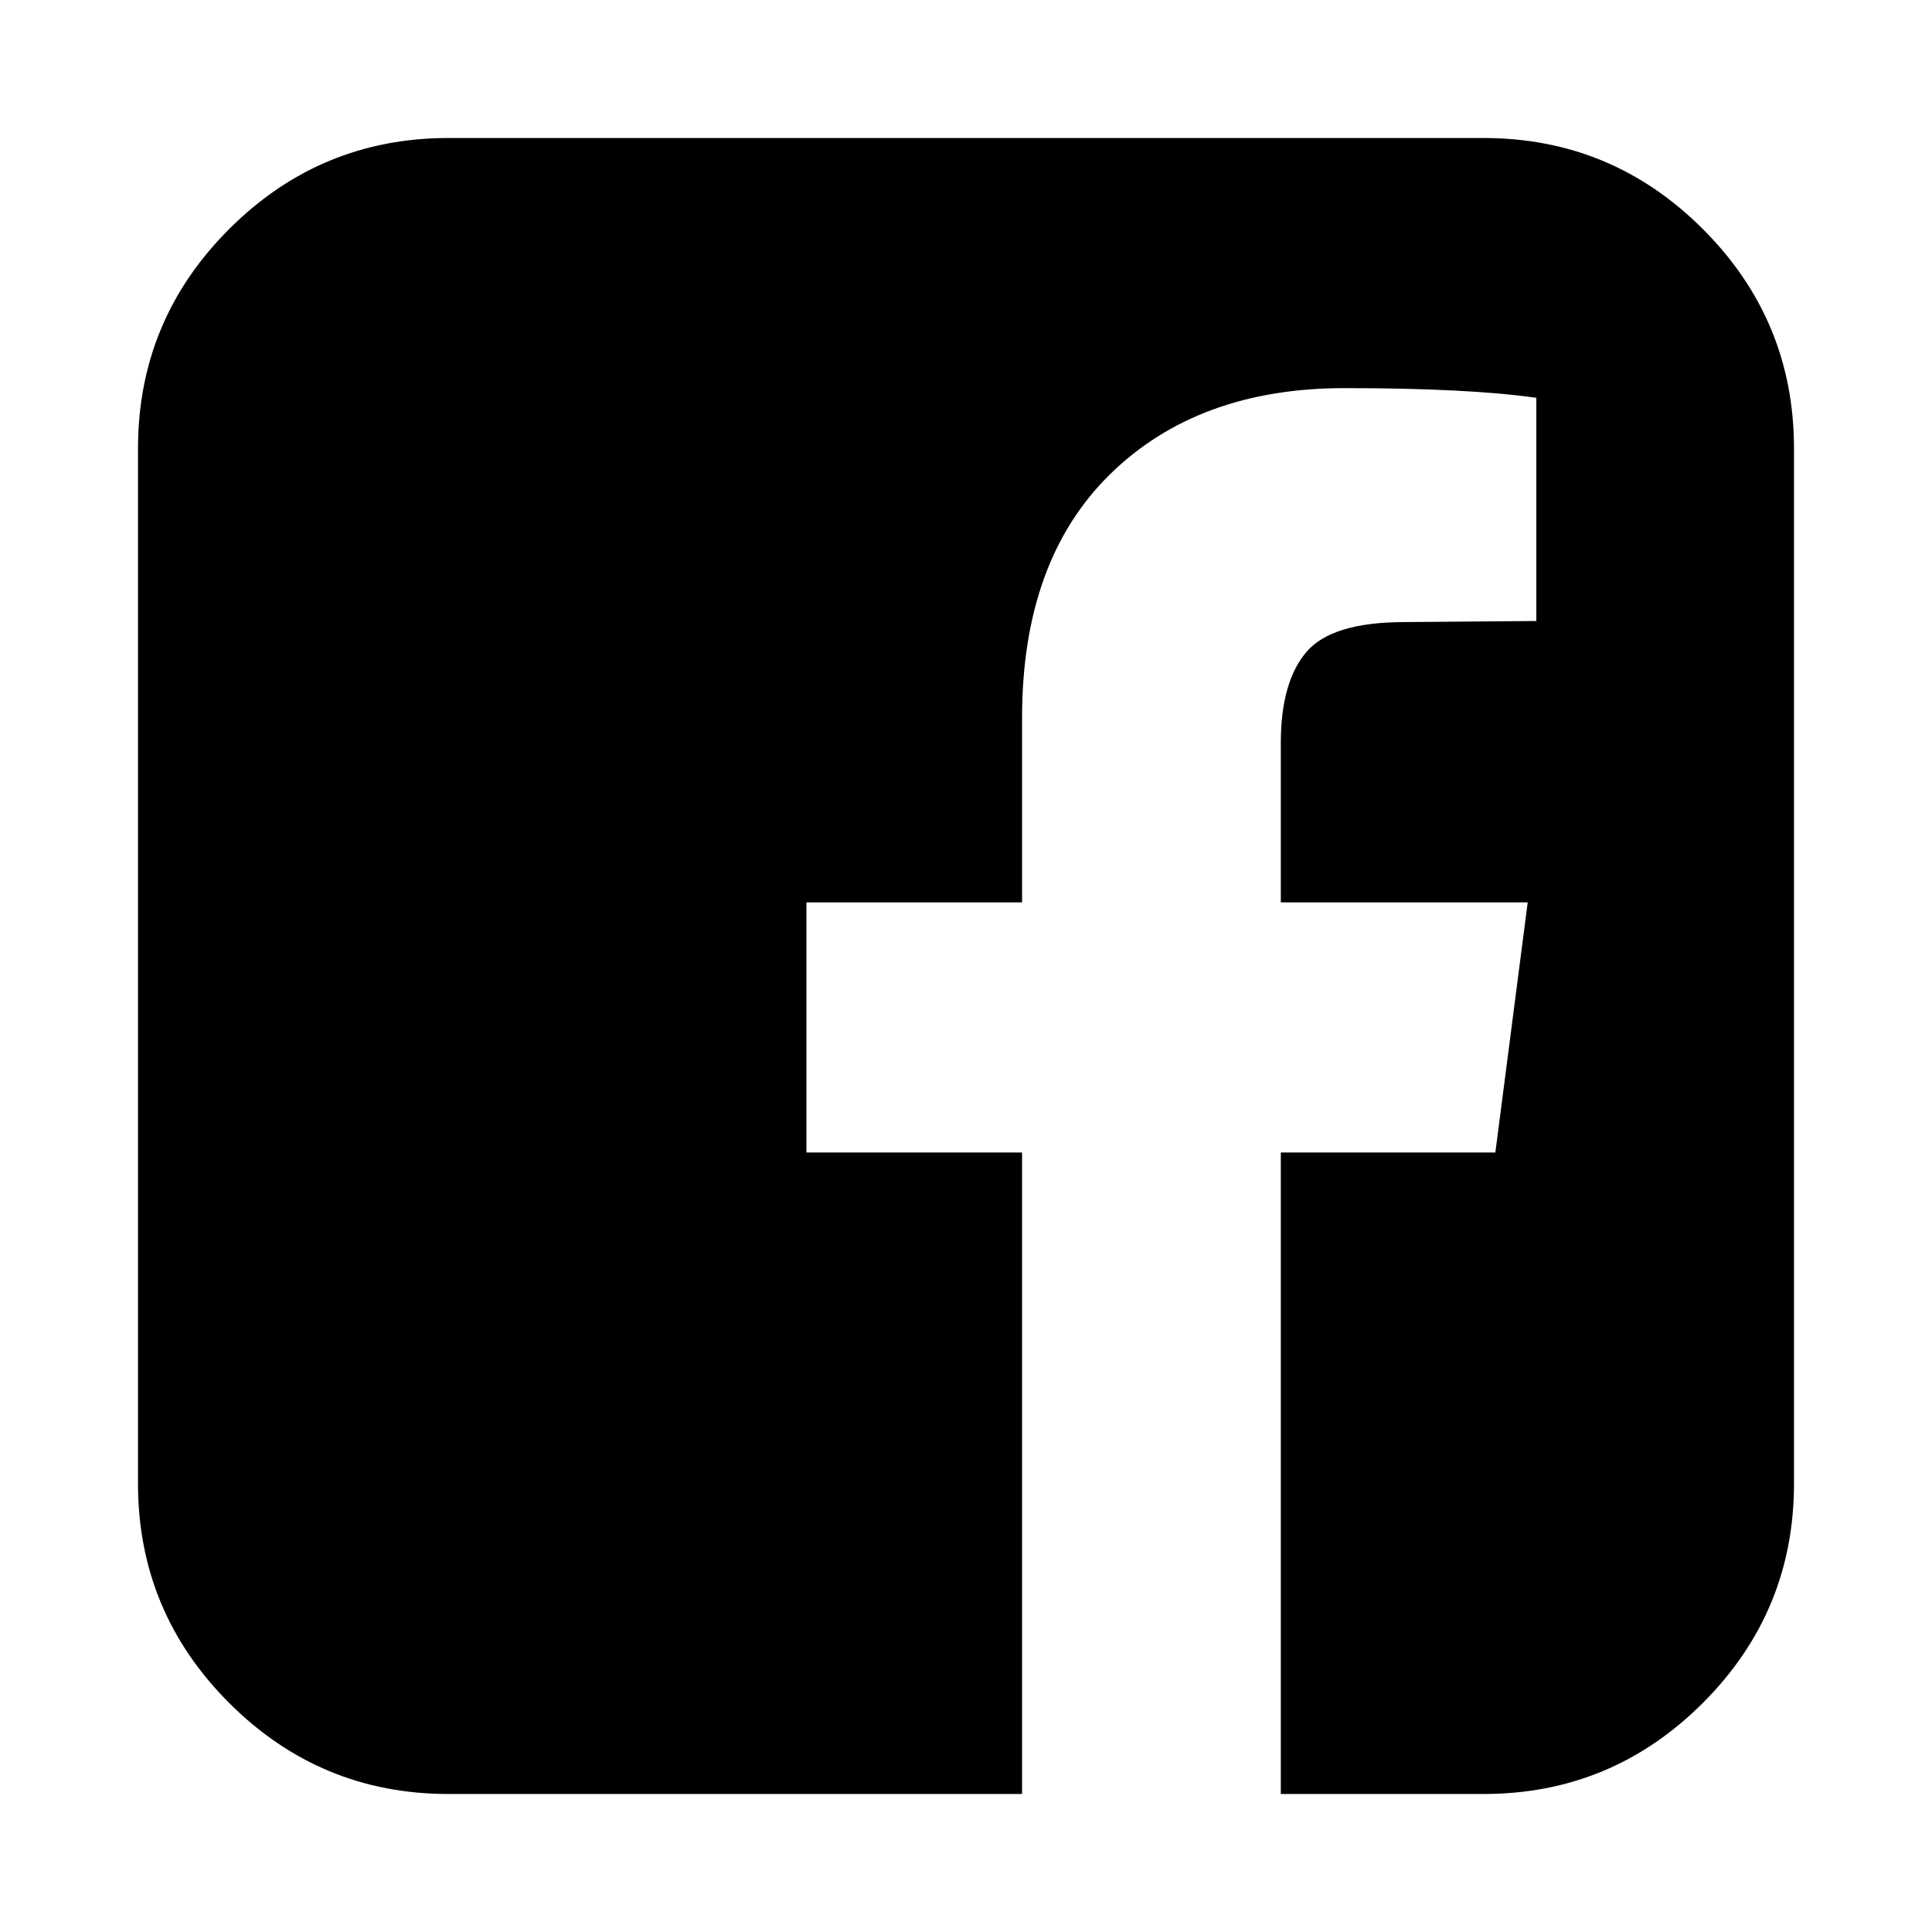
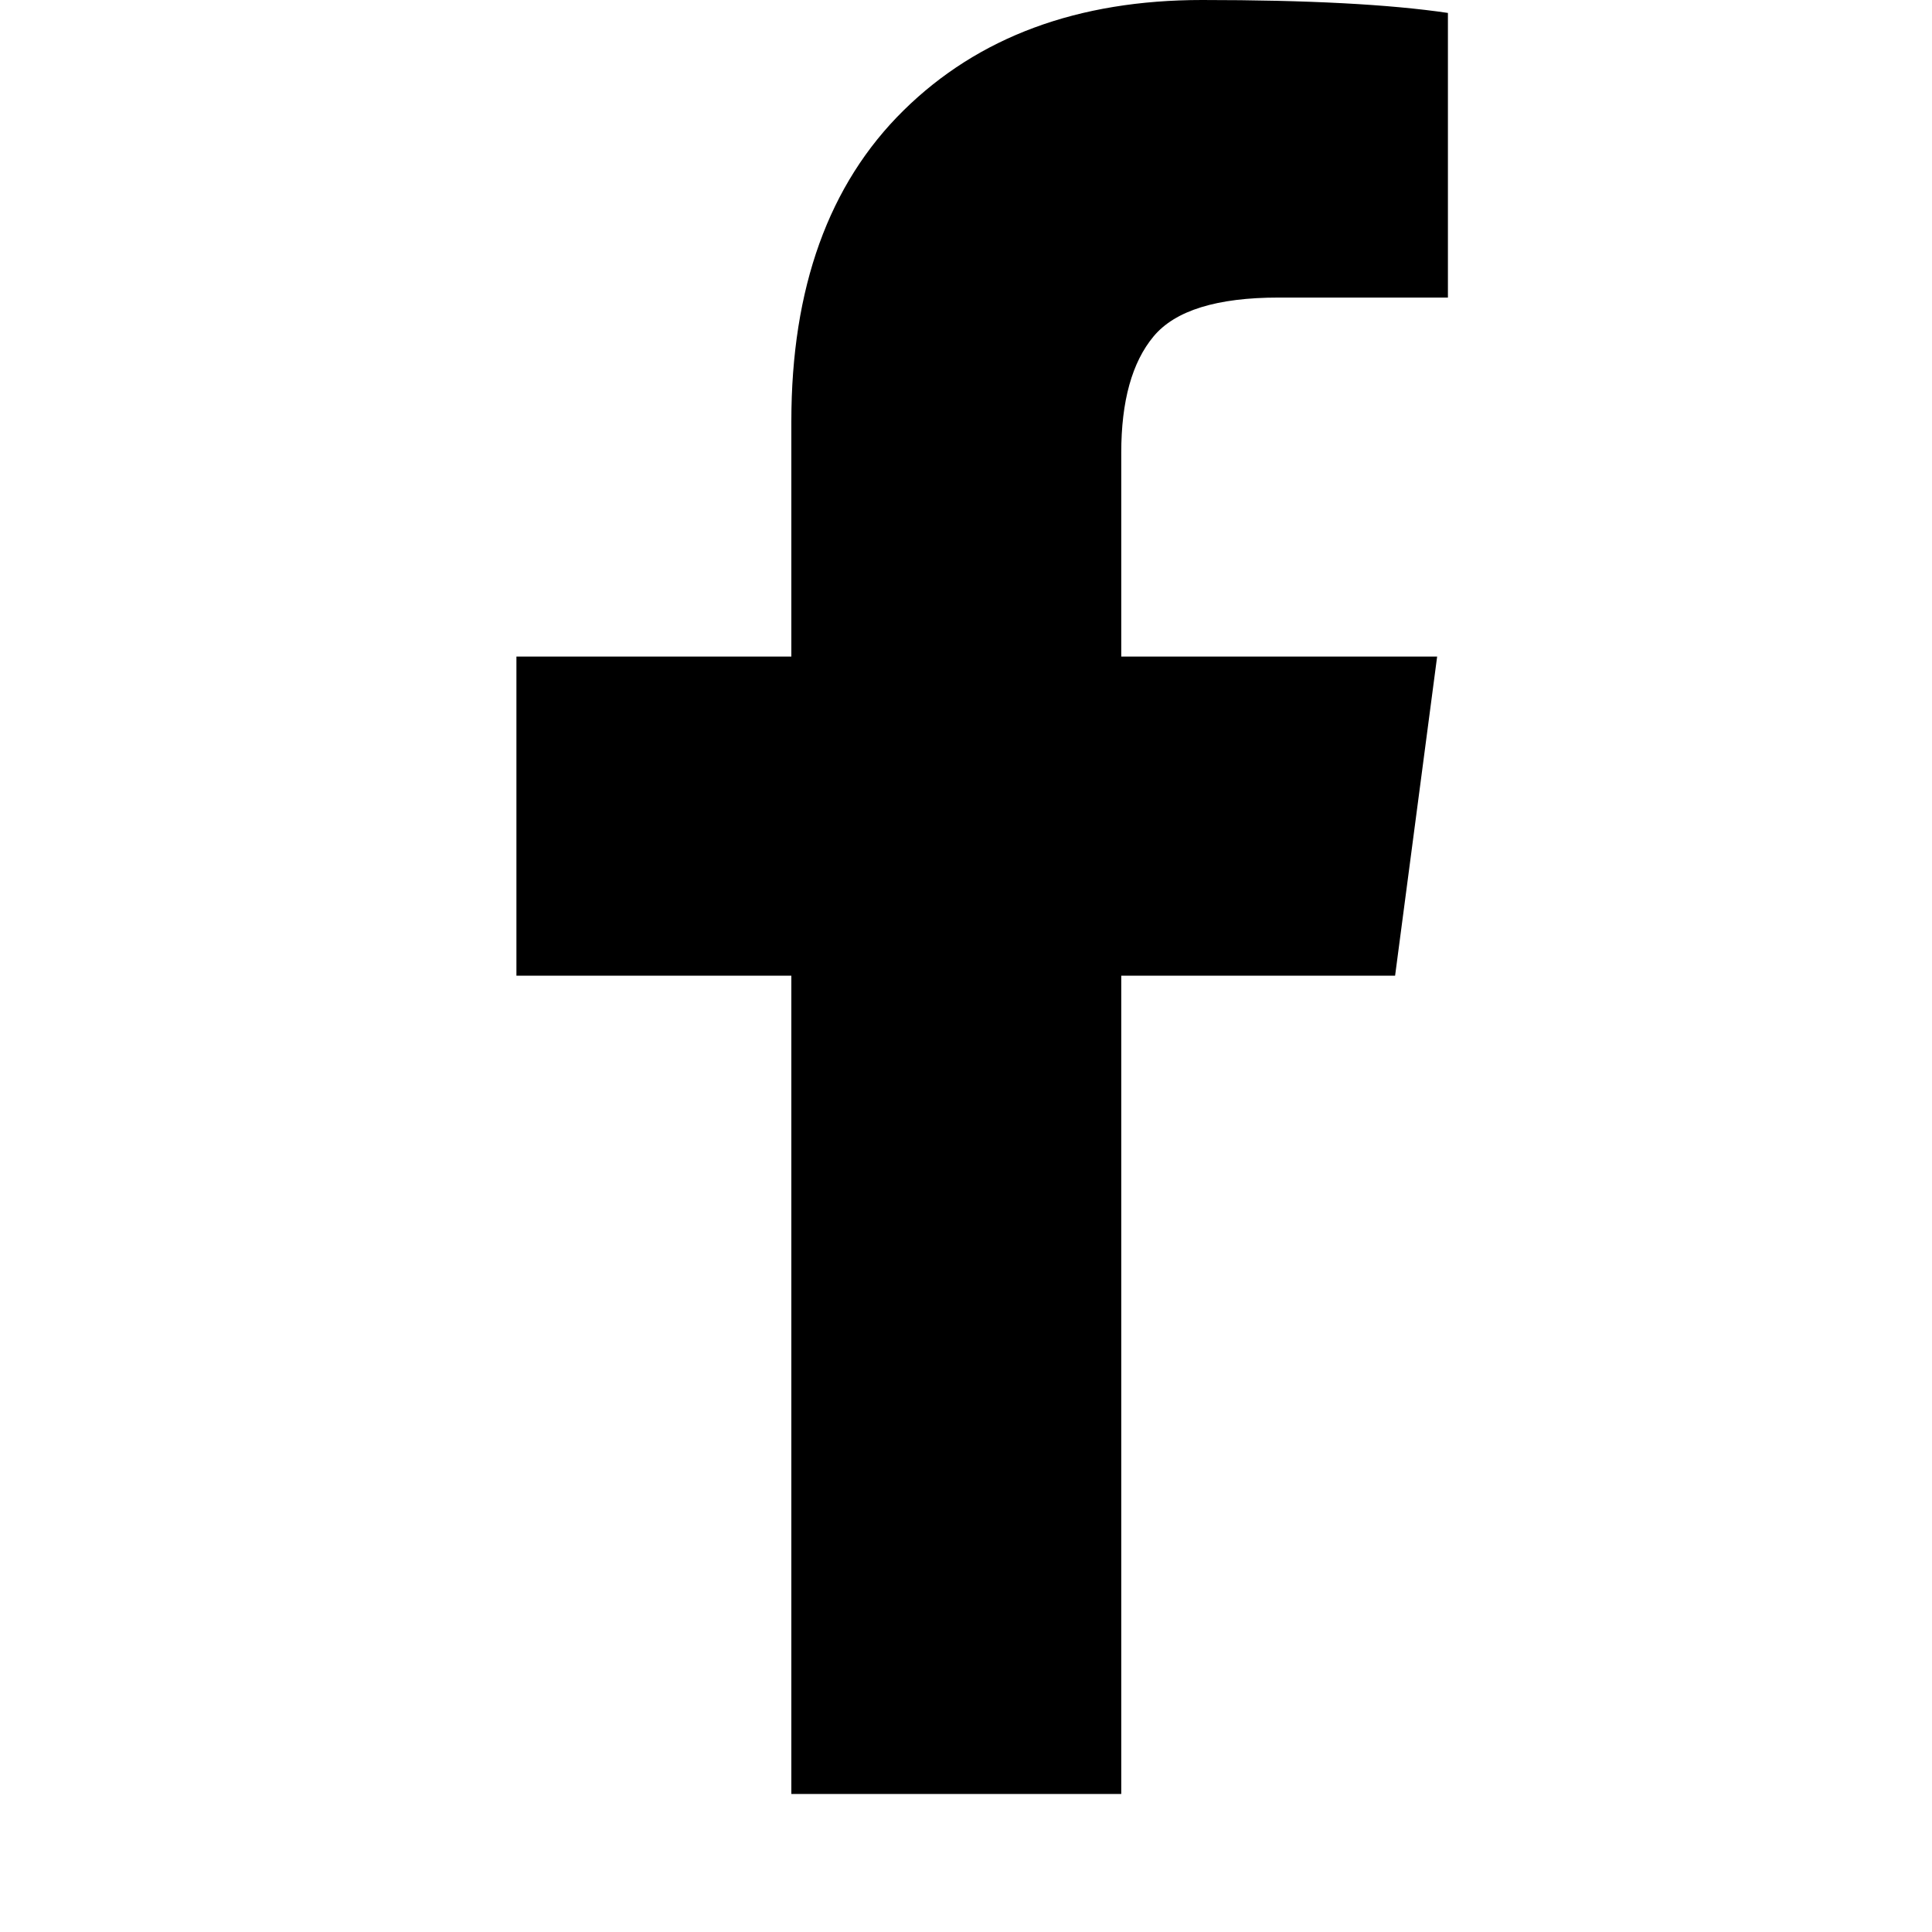
<svg xmlns="http://www.w3.org/2000/svg" width="1792" height="1792" viewBox="0 0 1792 1792">
-   <path d="M1376 128q119 0 203.5 84.5t84.5 203.5v960q0 119-84.5 203.5t-203.5 84.5h-188v-595h199l30-232h-229v-148q0-56 23.5-84t91.5-28l122-1v-207q-63-9-178-9-136 0-217.5 80t-81.5 226v171h-200v232h200v595h-532q-119 0-203.5-84.5t-84.5-203.5v-960q0-119 84.5-203.5t203.5-84.5h960z" />
+   <path d="M1343 12v264h-157q-86 0-116 36t-30 108v189h293l-39 296h-254v759h-306v-759h-255v-296h255v-218q0-186 104-288.5t277-102.5q147 0 228 12z" />
</svg>
